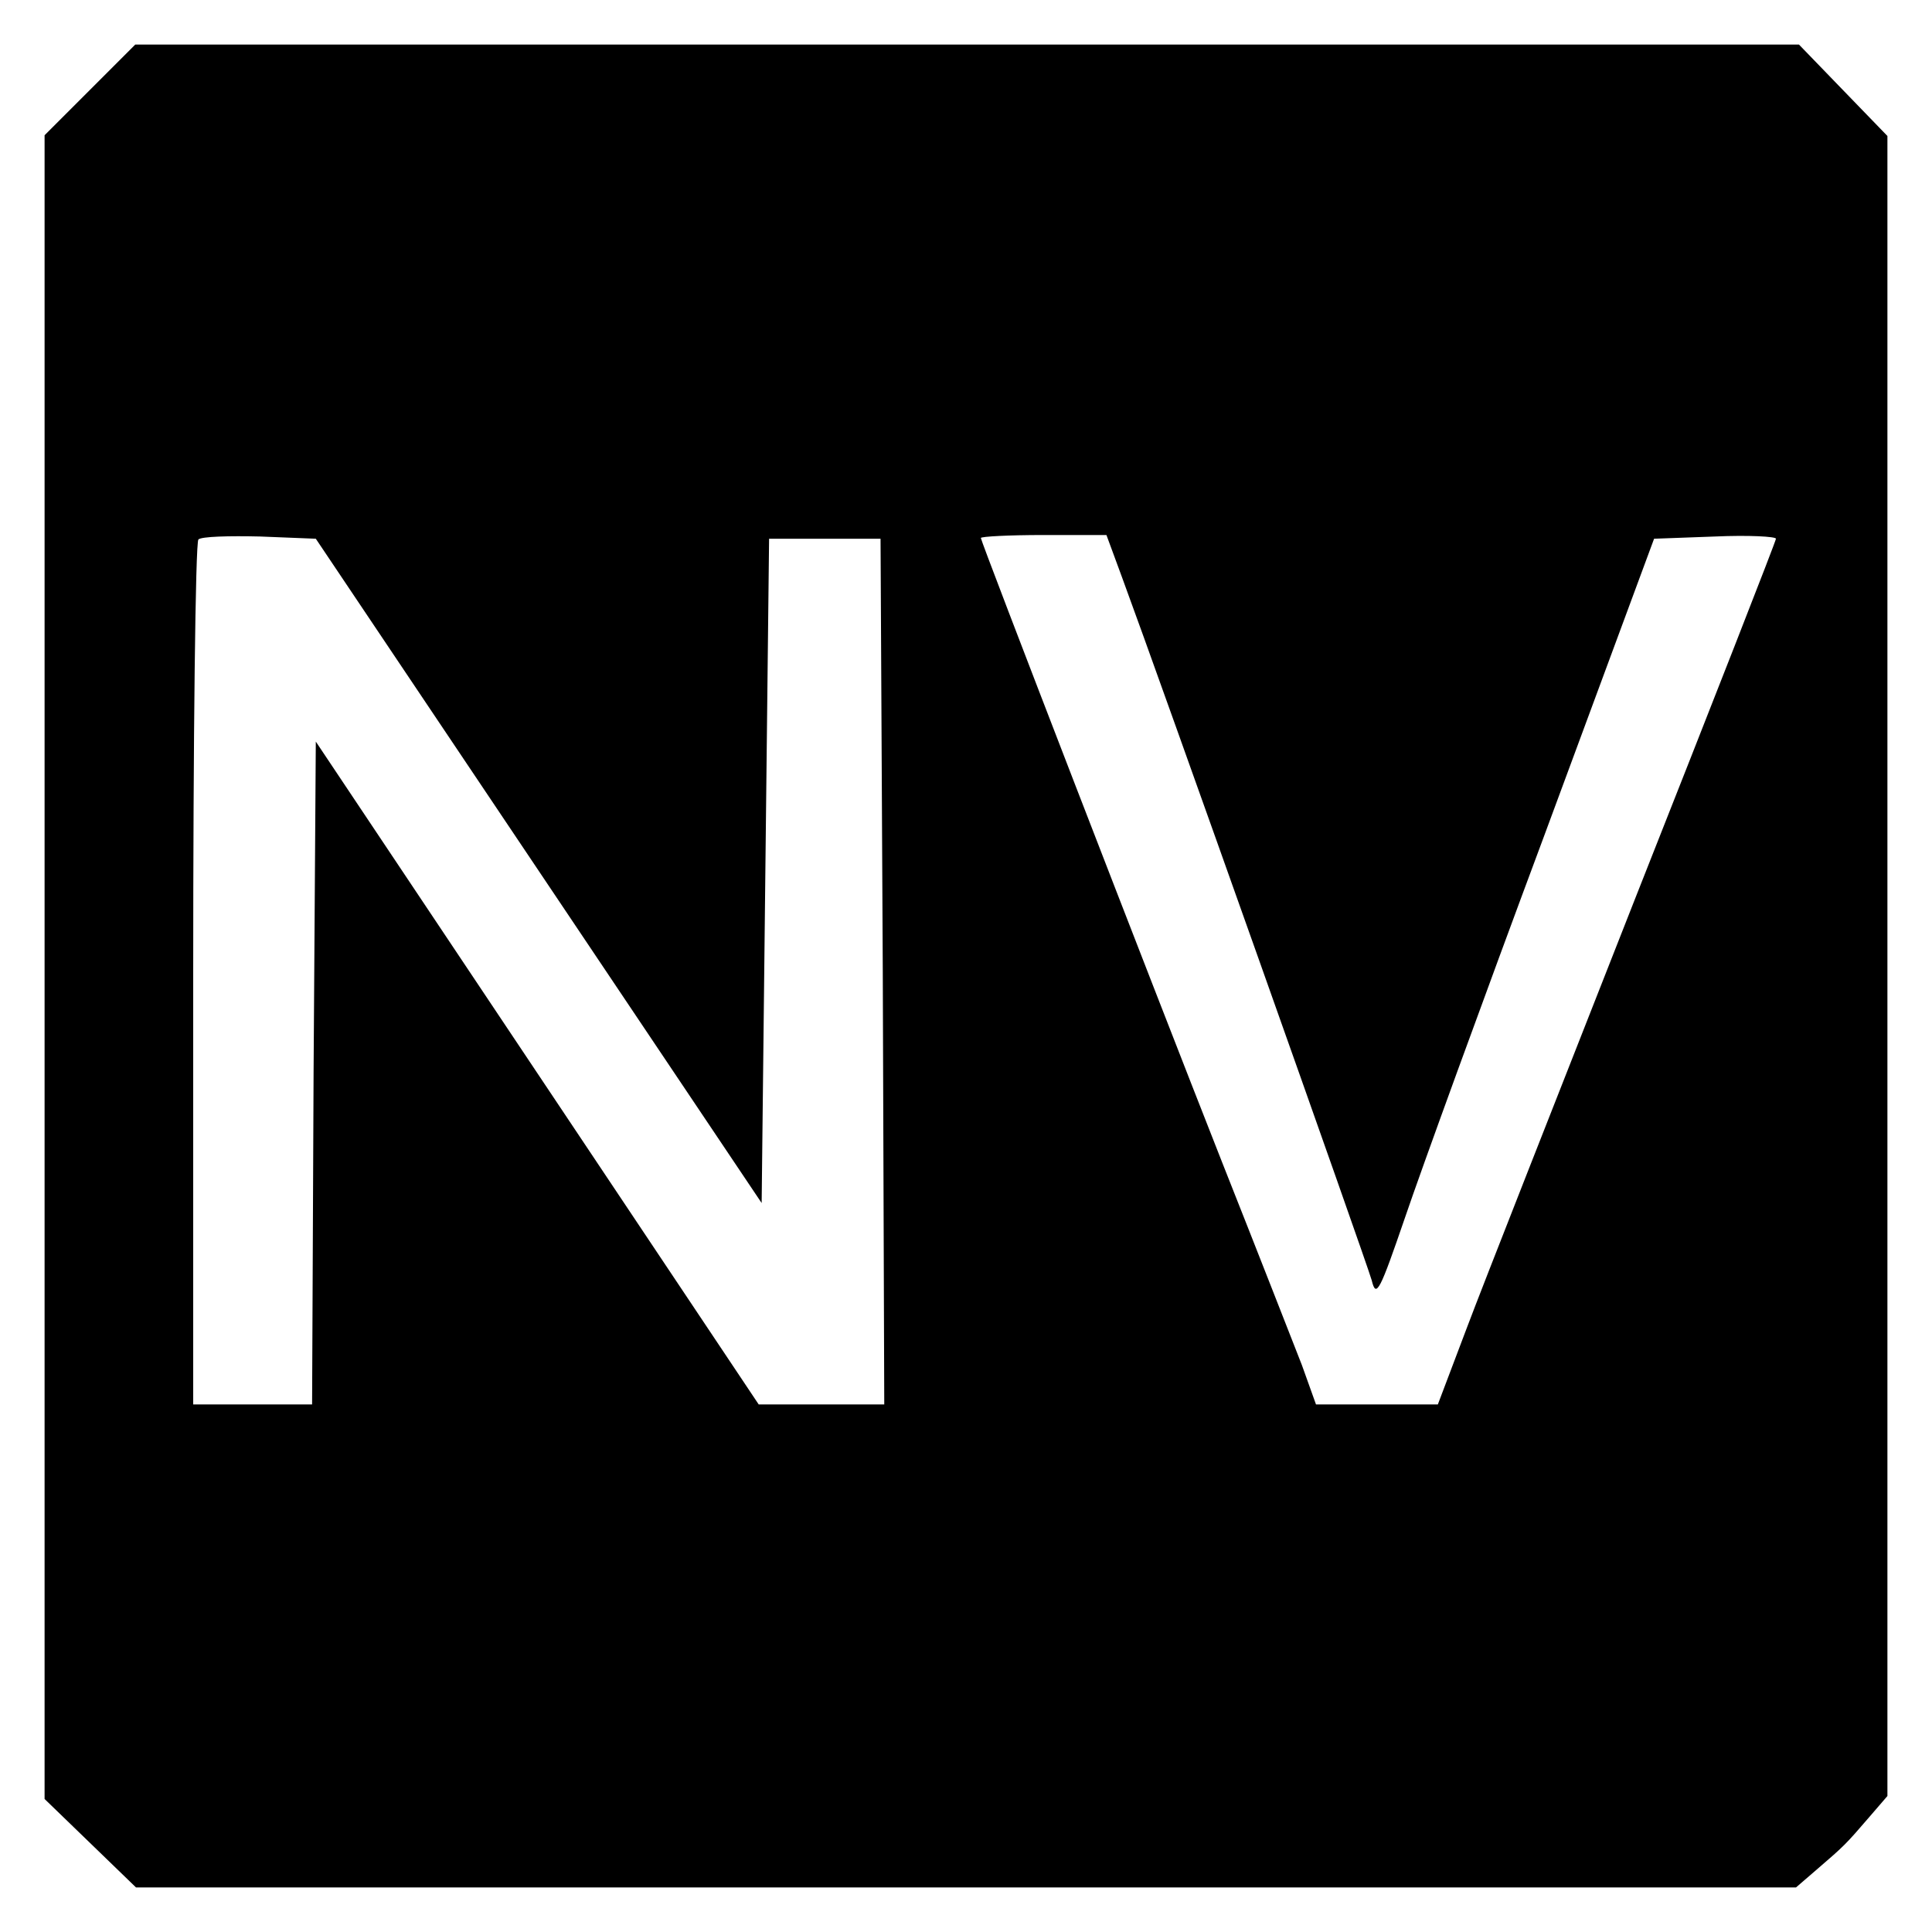
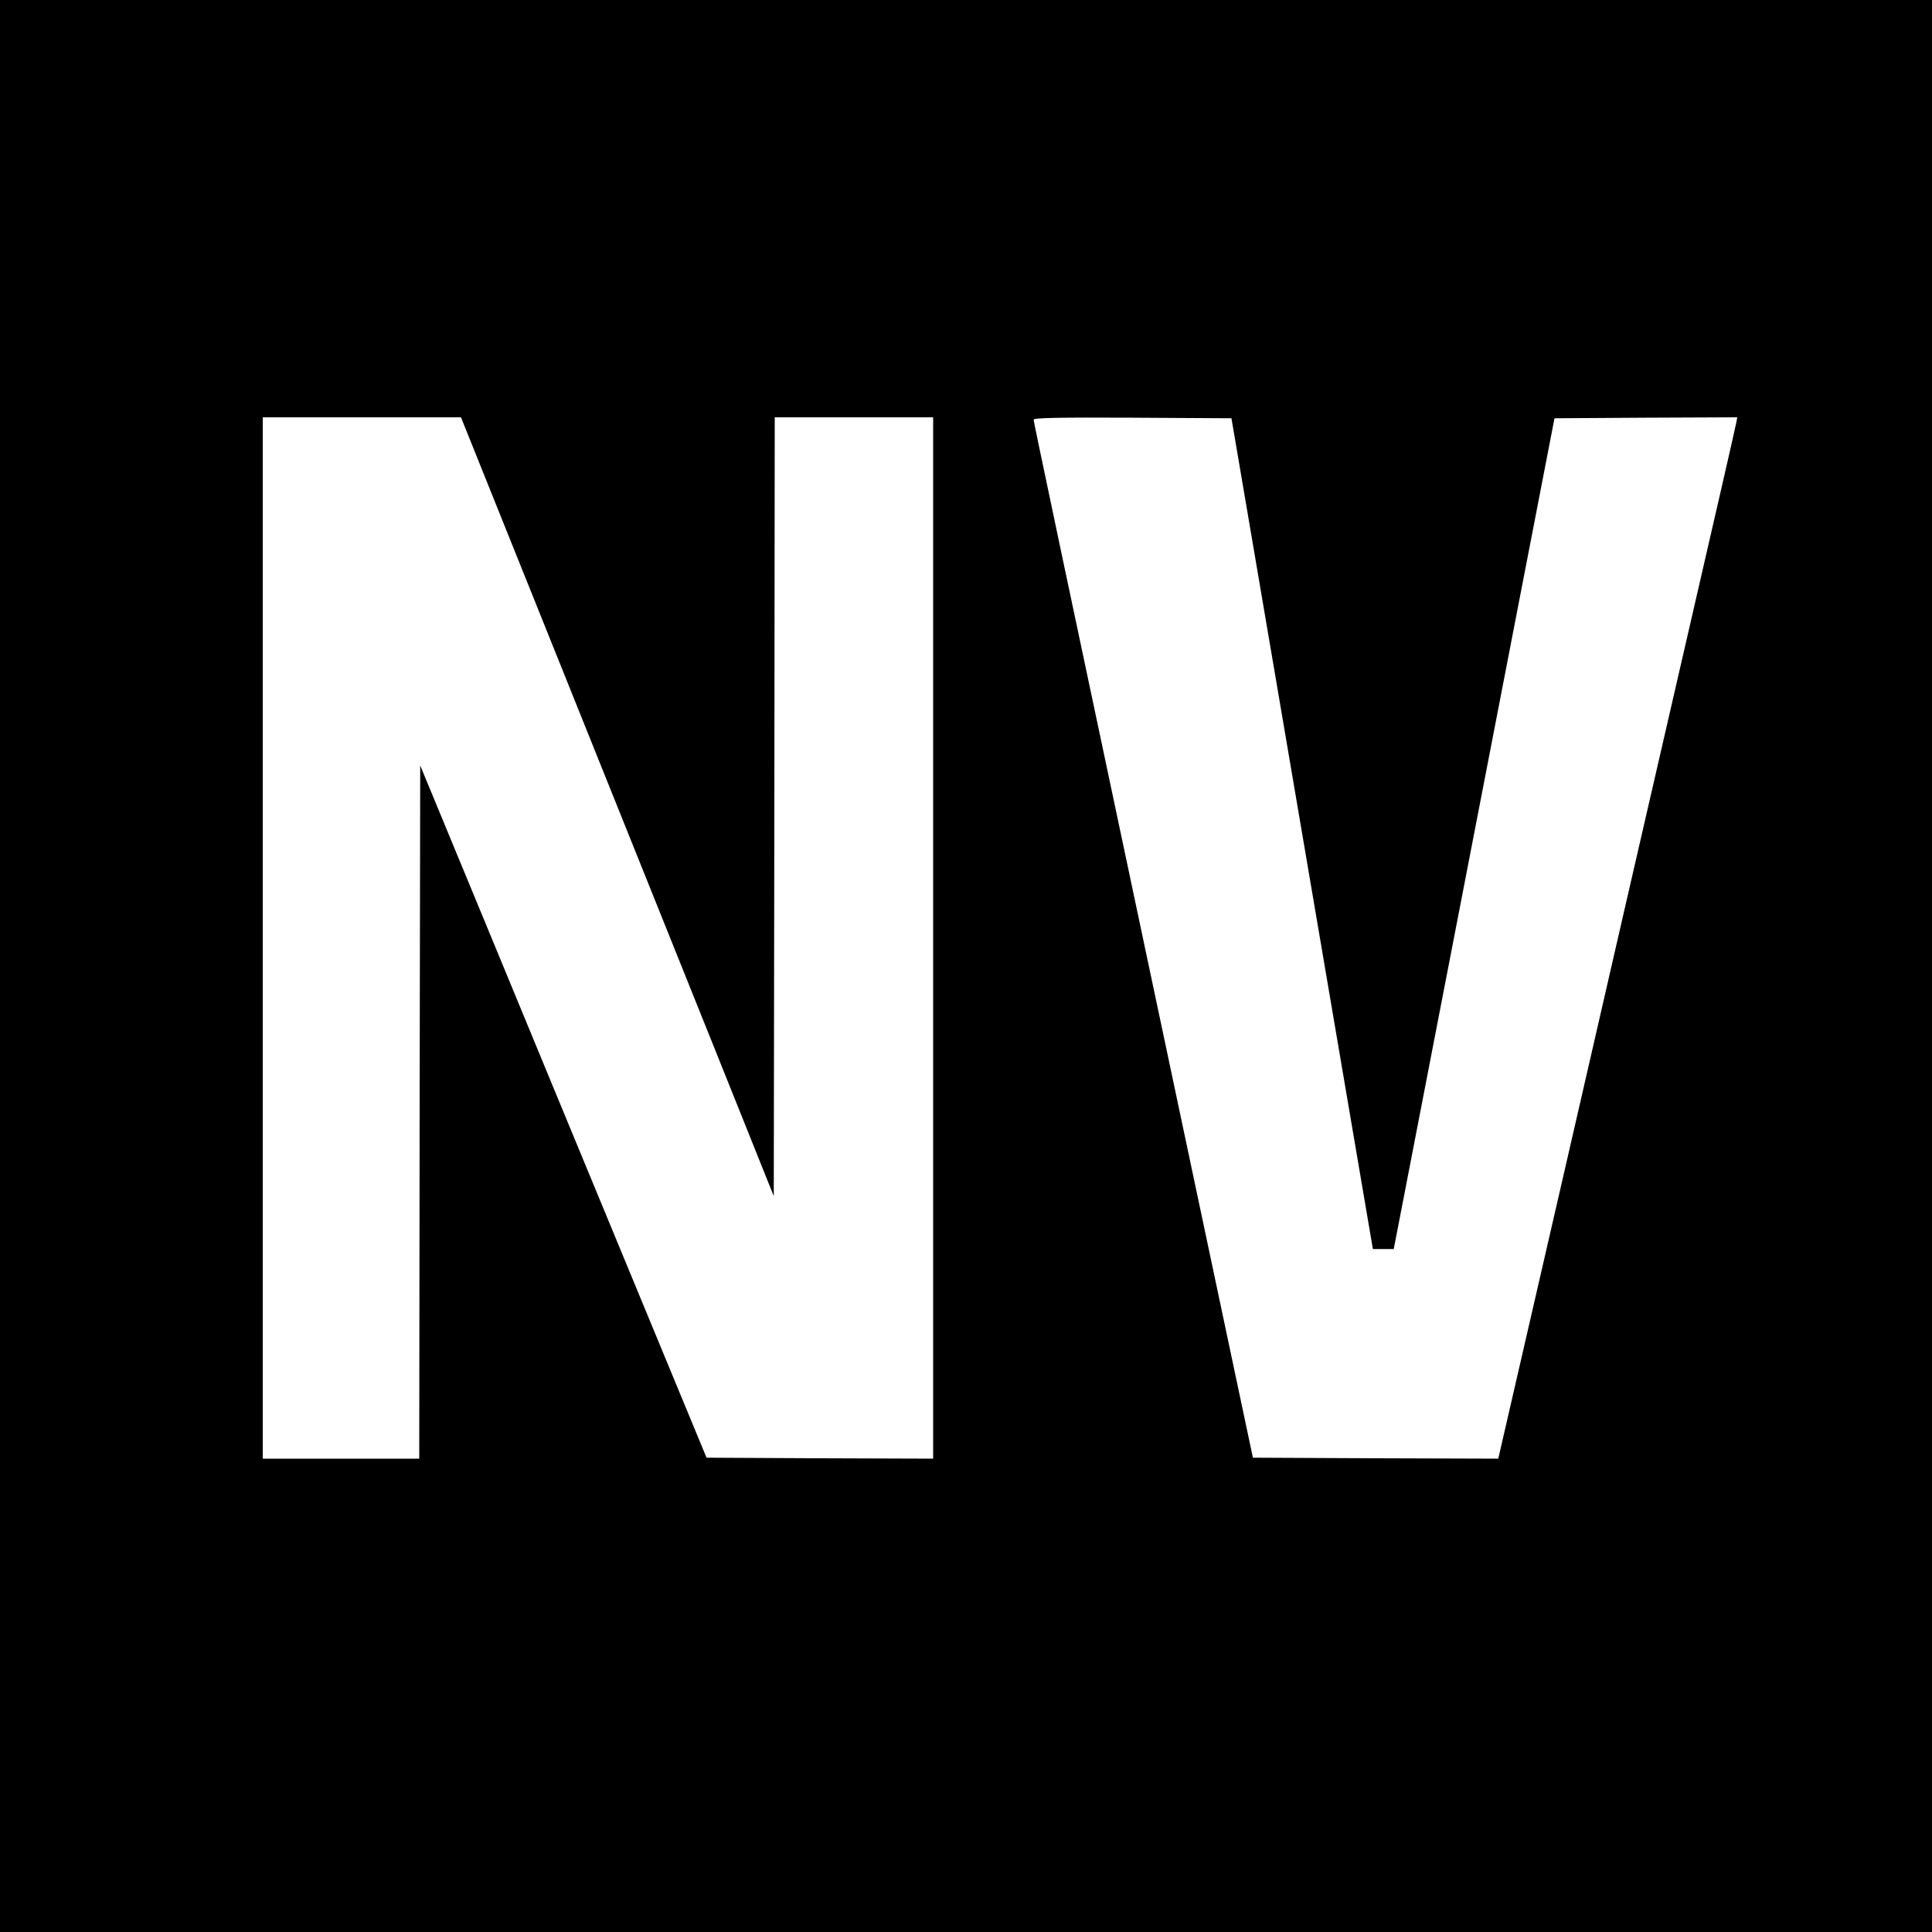
- <svg xmlns="http://www.w3.org/2000/svg" width="346.667" height="346.667" preserveAspectRatio="xMidYMid meet" version="1.0" viewBox="0 0 260 260">
-   <g fill="#000" stroke="none">
-     <path d="M121 2479 l-61 -61 0 -1119 0 -1120 61 -59 62 -60 1117 0 1117 0 29 25 c36 31 38 33 69 69 l25 29 0 1117 0 1117 -60 62 -59 61 -1120 0 -1119 0 -61 -61z m604 -1051 l300 -447 5 447 5 447 75 0 75 0 3 -582 2 -583 -84 0 -85 0 -298 446 -298 446 -3 -446 -2 -446 -80 0 -80 0 0 578 c0 318 3 582 7 586 4 4 41 5 83 4 l75 -3 300 -447z m785 395 c51 -138 329 -921 336 -946 6 -25 11 -14 45 85 21 62 105 293 187 513 l148 400 82 3 c45 2 82 0 82 -3 0 -3 -85 -220 -189 -483 -103 -262 -206 -523 -227 -579 l-39 -103 -82 0 -82 0 -19 53 c-11 28 -59 151 -107 272 -97 246 -325 836 -325 841 0 2 38 4 84 4 l85 0 21 -57z" transform="translate(0,260) scale(0.1,-0.1)" />
-   </g>
+ <svg xmlns="http://www.w3.org/2000/svg" version="1" width="1333.333" height="1333.333" viewBox="0 0 1000 1000">
+   <path d="M0 500v500h1000V0H0v500zm287.9-161.3c27.2 67.6 63.6 158.3 81 201.6l31.6 78.8.3-201.5.2-201.6h82v539l-58.6-.2-58.7-.3-39.1-94.5c-21.5-52-54.9-132.6-74.1-179.2l-35-84.6-.3 179.4L217 755h-81V216h102.6l49.3 122.7zM674 431.5l36.6 215h10.8l41.6-215 41.6-215 47.3-.3 47.3-.2-.6 3.2c-.3 1.8-12.5 55-27.1 118.3-14.6 63.2-42.1 183.1-61.2 266.3L775.5 755l-63.5-.2-63.5-.3L615.8 600C545.6 268.6 535 218.3 535 217.2c0-.9 12.5-1.2 51.2-1l51.2.3 36.6 215z" />
</svg>
